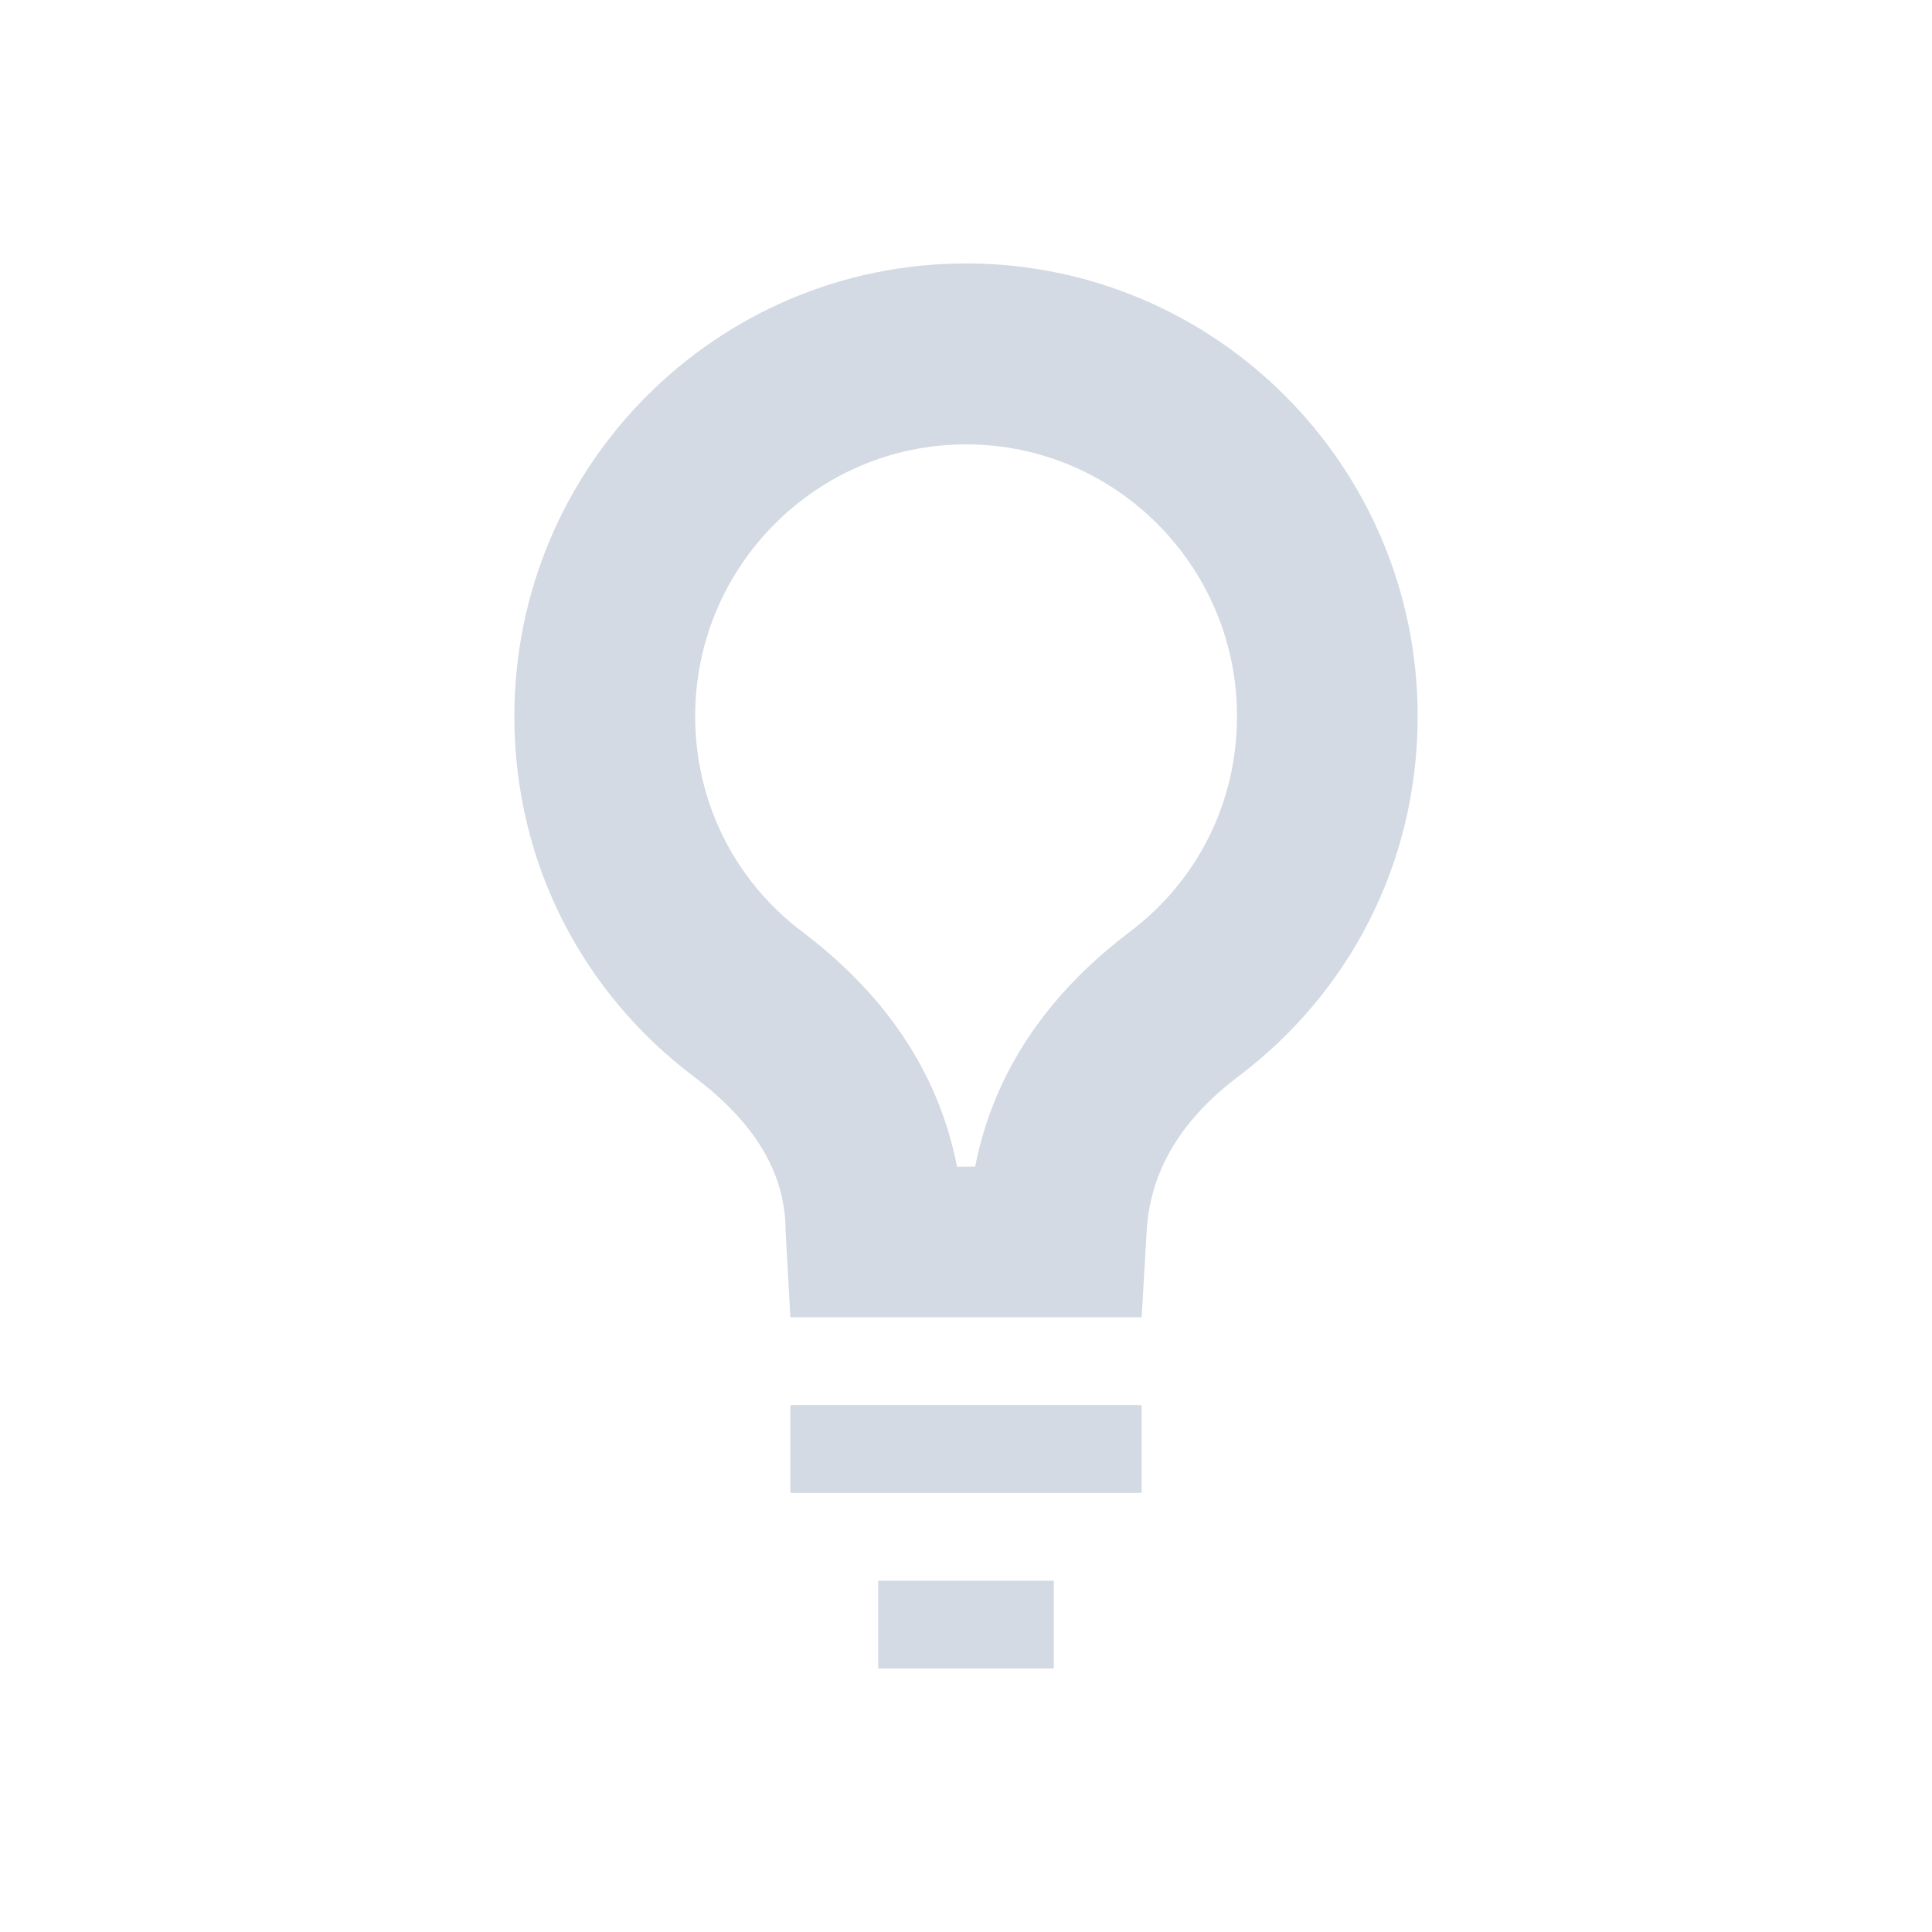
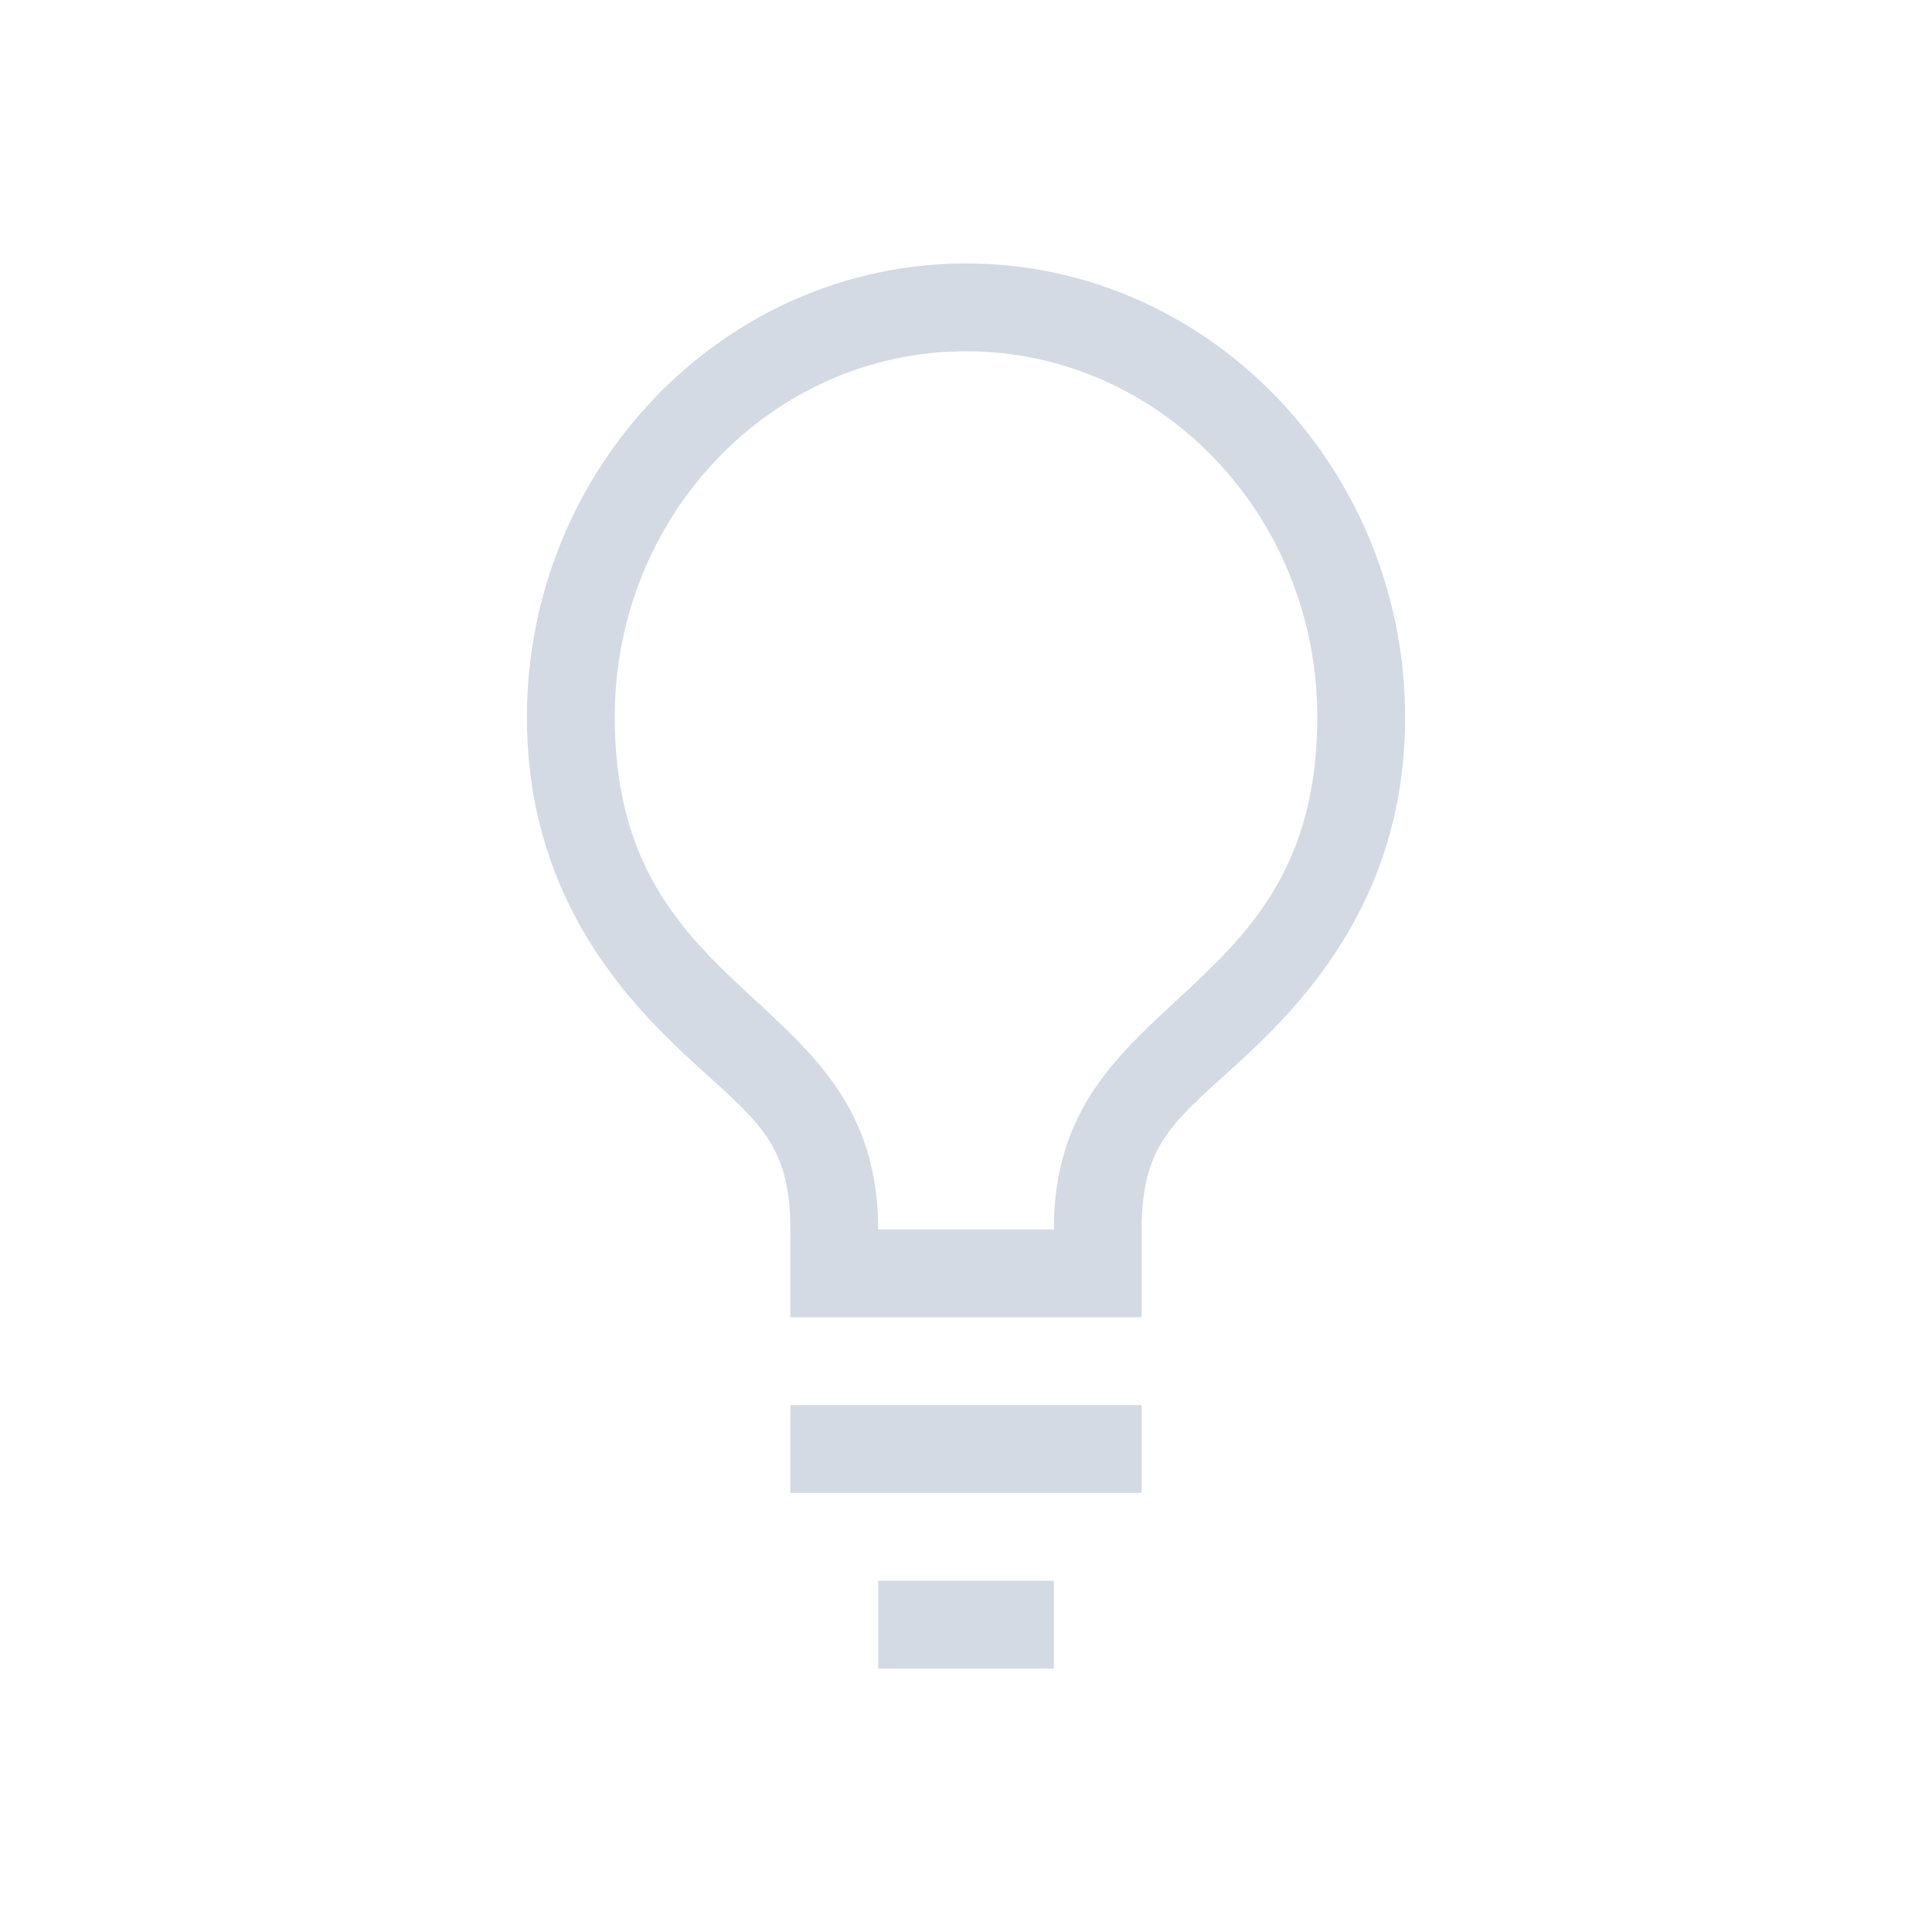
<svg xmlns="http://www.w3.org/2000/svg" width="22" height="22" version="1.1">
  <defs>
-     <style id="current-color-scheme" type="text/css">
-    .ColorScheme-Text { color:#d3dae3; } .ColorScheme-Highlight { color:#4285f4; }
-   </style>
+     <style id="current-color-scheme" type="text/css">.ColorScheme-Text { color:#d3dae3; } .ColorScheme-Highlight { color:#4285f4; }</style>
  </defs>
-   <g transform="translate(-545 -933.27)">
-     <path style="fill:currentColor" class="ColorScheme-Text" d="m556 936.27c-2.84 0-5.143 2.309-5.143 5.156 0 1.688 0.794 3.161 2.041 4.101 0.573 0.434 1.048 0.993 1.048 1.765l0.054 0.978h4l0.057-0.978c0.045-0.77 0.472-1.331 1.045-1.765 1.248-0.94 2.041-2.413 2.041-4.101 0-2.847-2.302-5.156-5.143-5.156zm0 2.06c1.703 0 3.086 1.389 3.086 3.095 0 0.975-0.444 1.871-1.221 2.456-1.16 0.878-1.6 1.859-1.761 2.674h-0.206c-0.16-0.816-0.601-1.796-1.761-2.674-0.776-0.585-1.221-1.482-1.221-2.456 0-1.706 1.383-3.095 3.086-3.095zm-2 10.94v1h4v-1zm1 2v1h2v-1z" />
-   </g>
+   <path d="m11 3c-2.772 0-5 2.346-5 5.166 0 1.967 1.045 3.144 1.82 3.863 0.775 0.719 1.18 0.951 1.18 1.971v1h2 2v-1c0-1.02 0.405-1.251 1.18-1.971 0.775-0.719 1.82-1.897 1.82-3.863 0-2.82-2.228-5.166-5-5.166zm0 1c2.209 0 4 1.865 4 4.166 0 3.333-3 3.071-3 5.834h-1-1c0-2.763-3-2.501-3-5.834 0-2.301 1.791-4.166 4-4.166zm-2 12v1h4v-1h-4zm1 2v1h2v-1h-2z" class="ColorScheme-Text" fill="currentColor" />
</svg>
